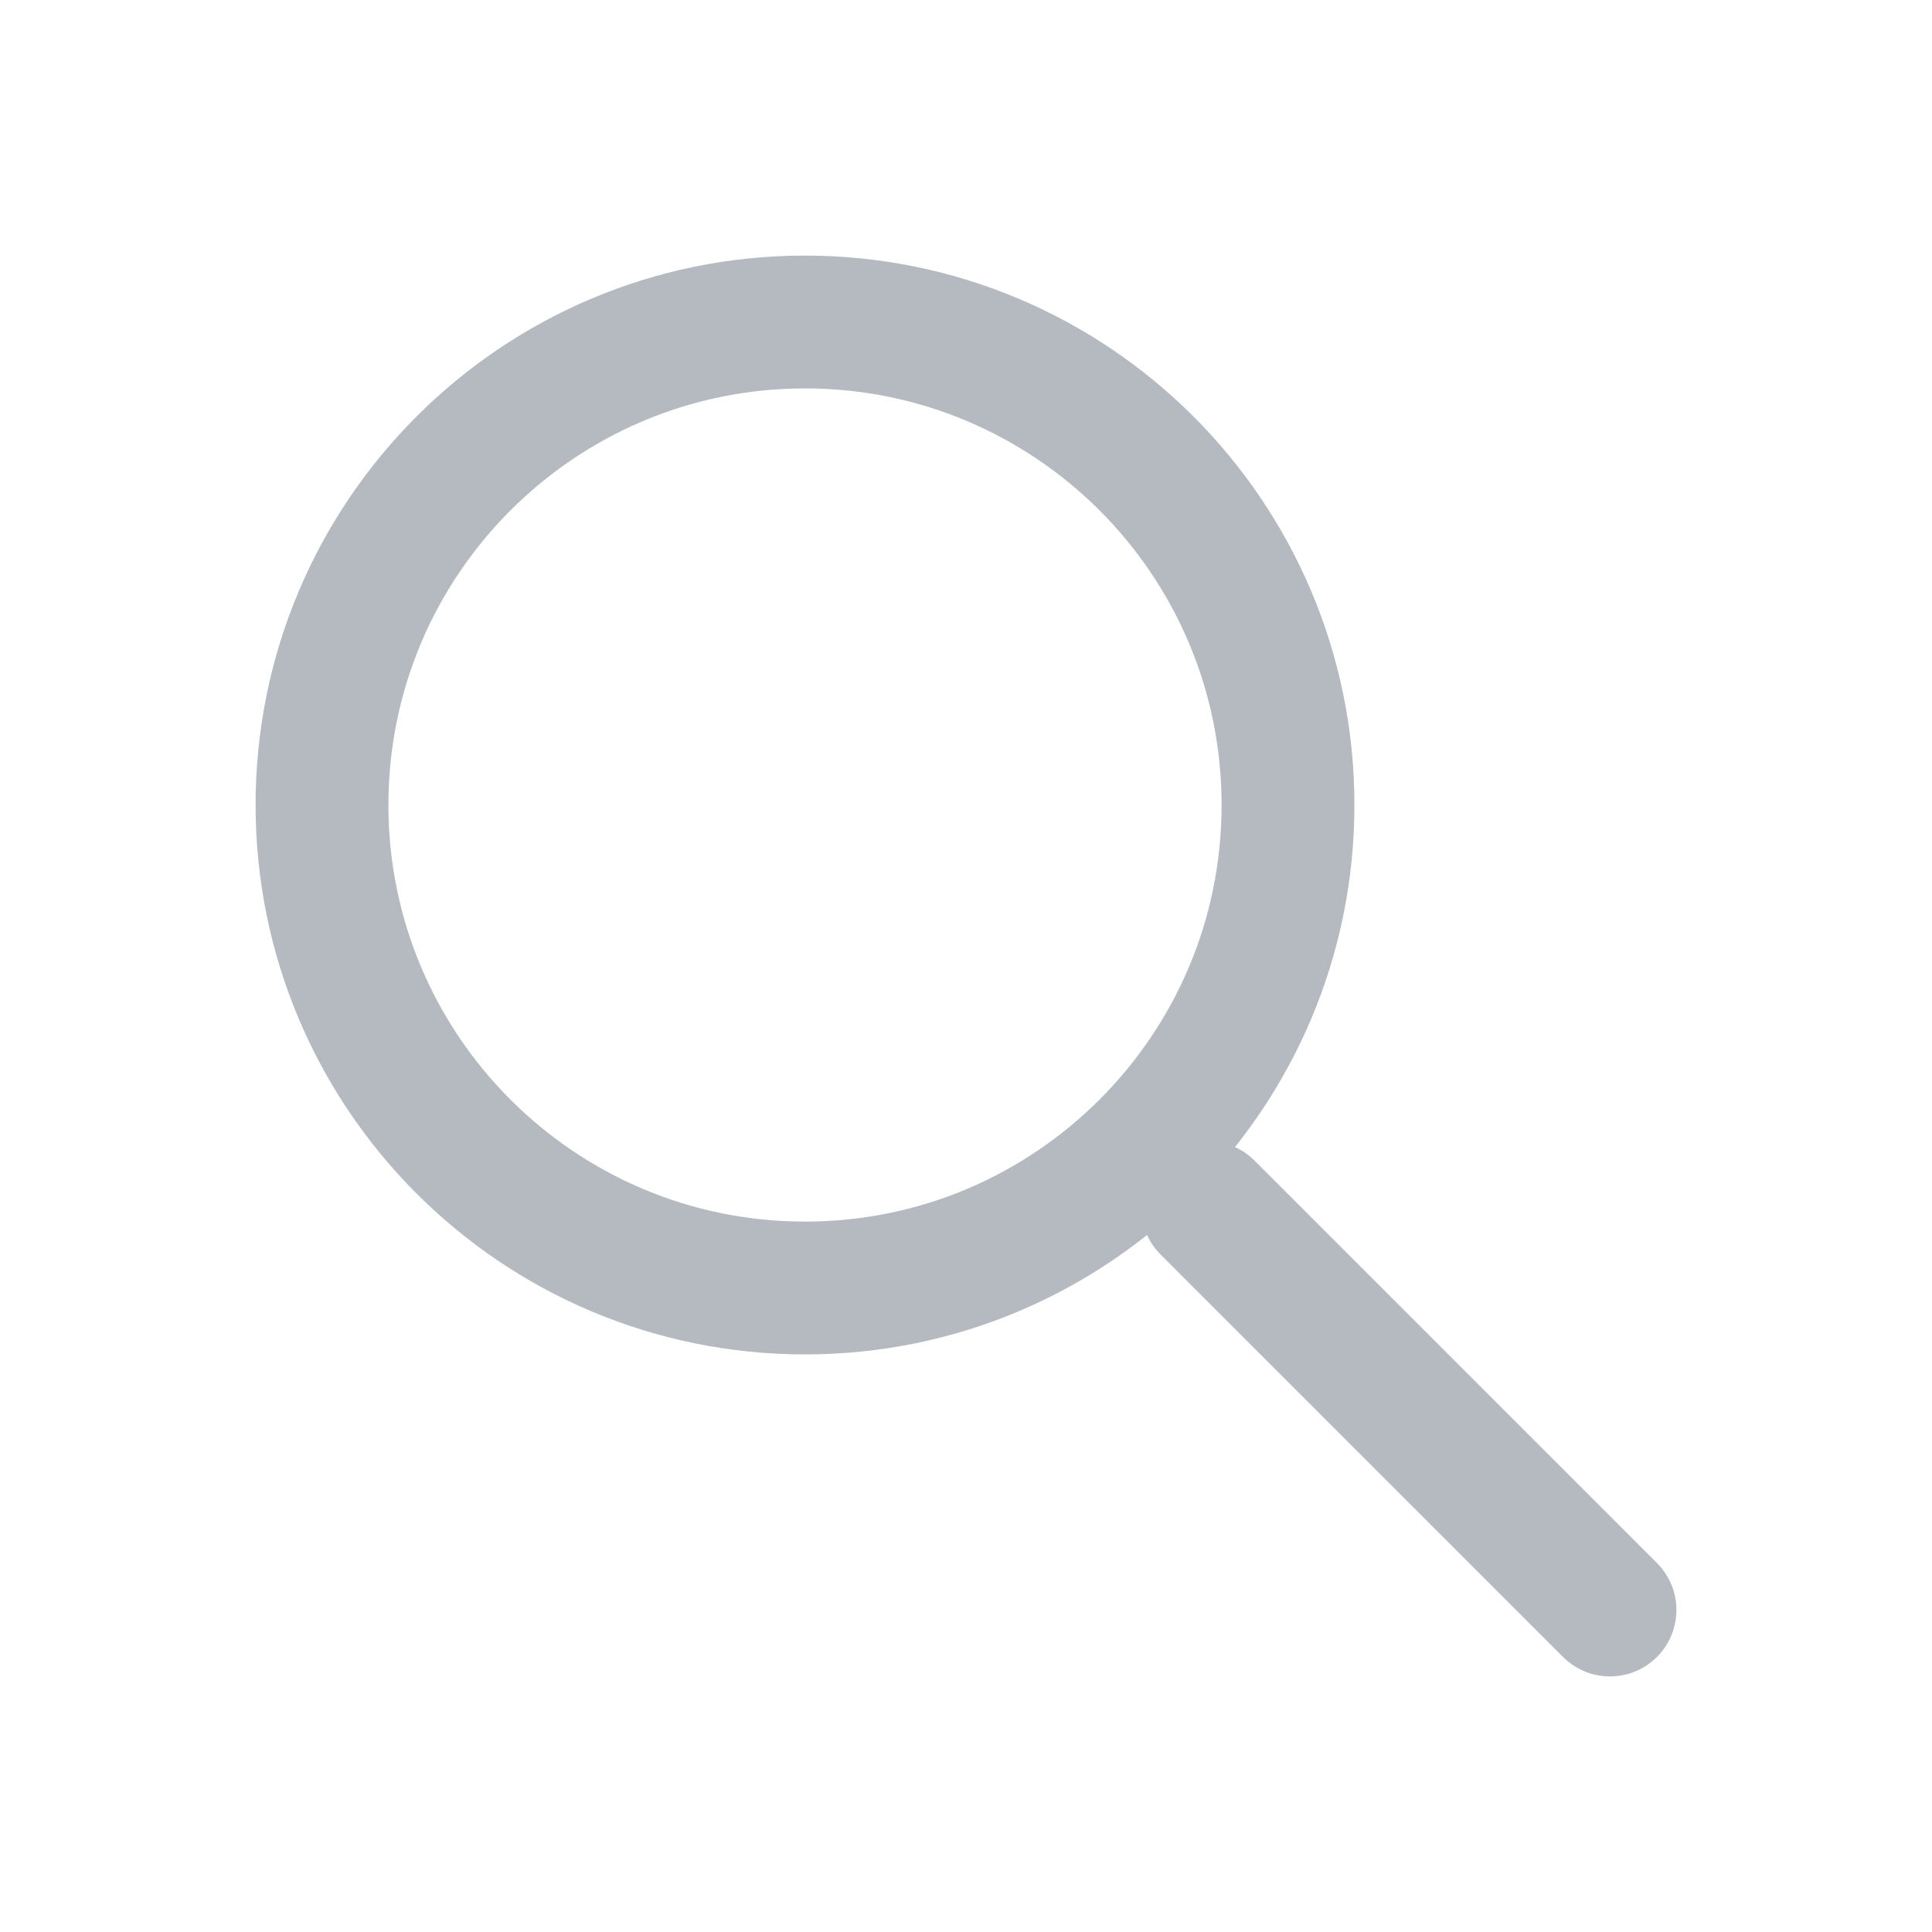
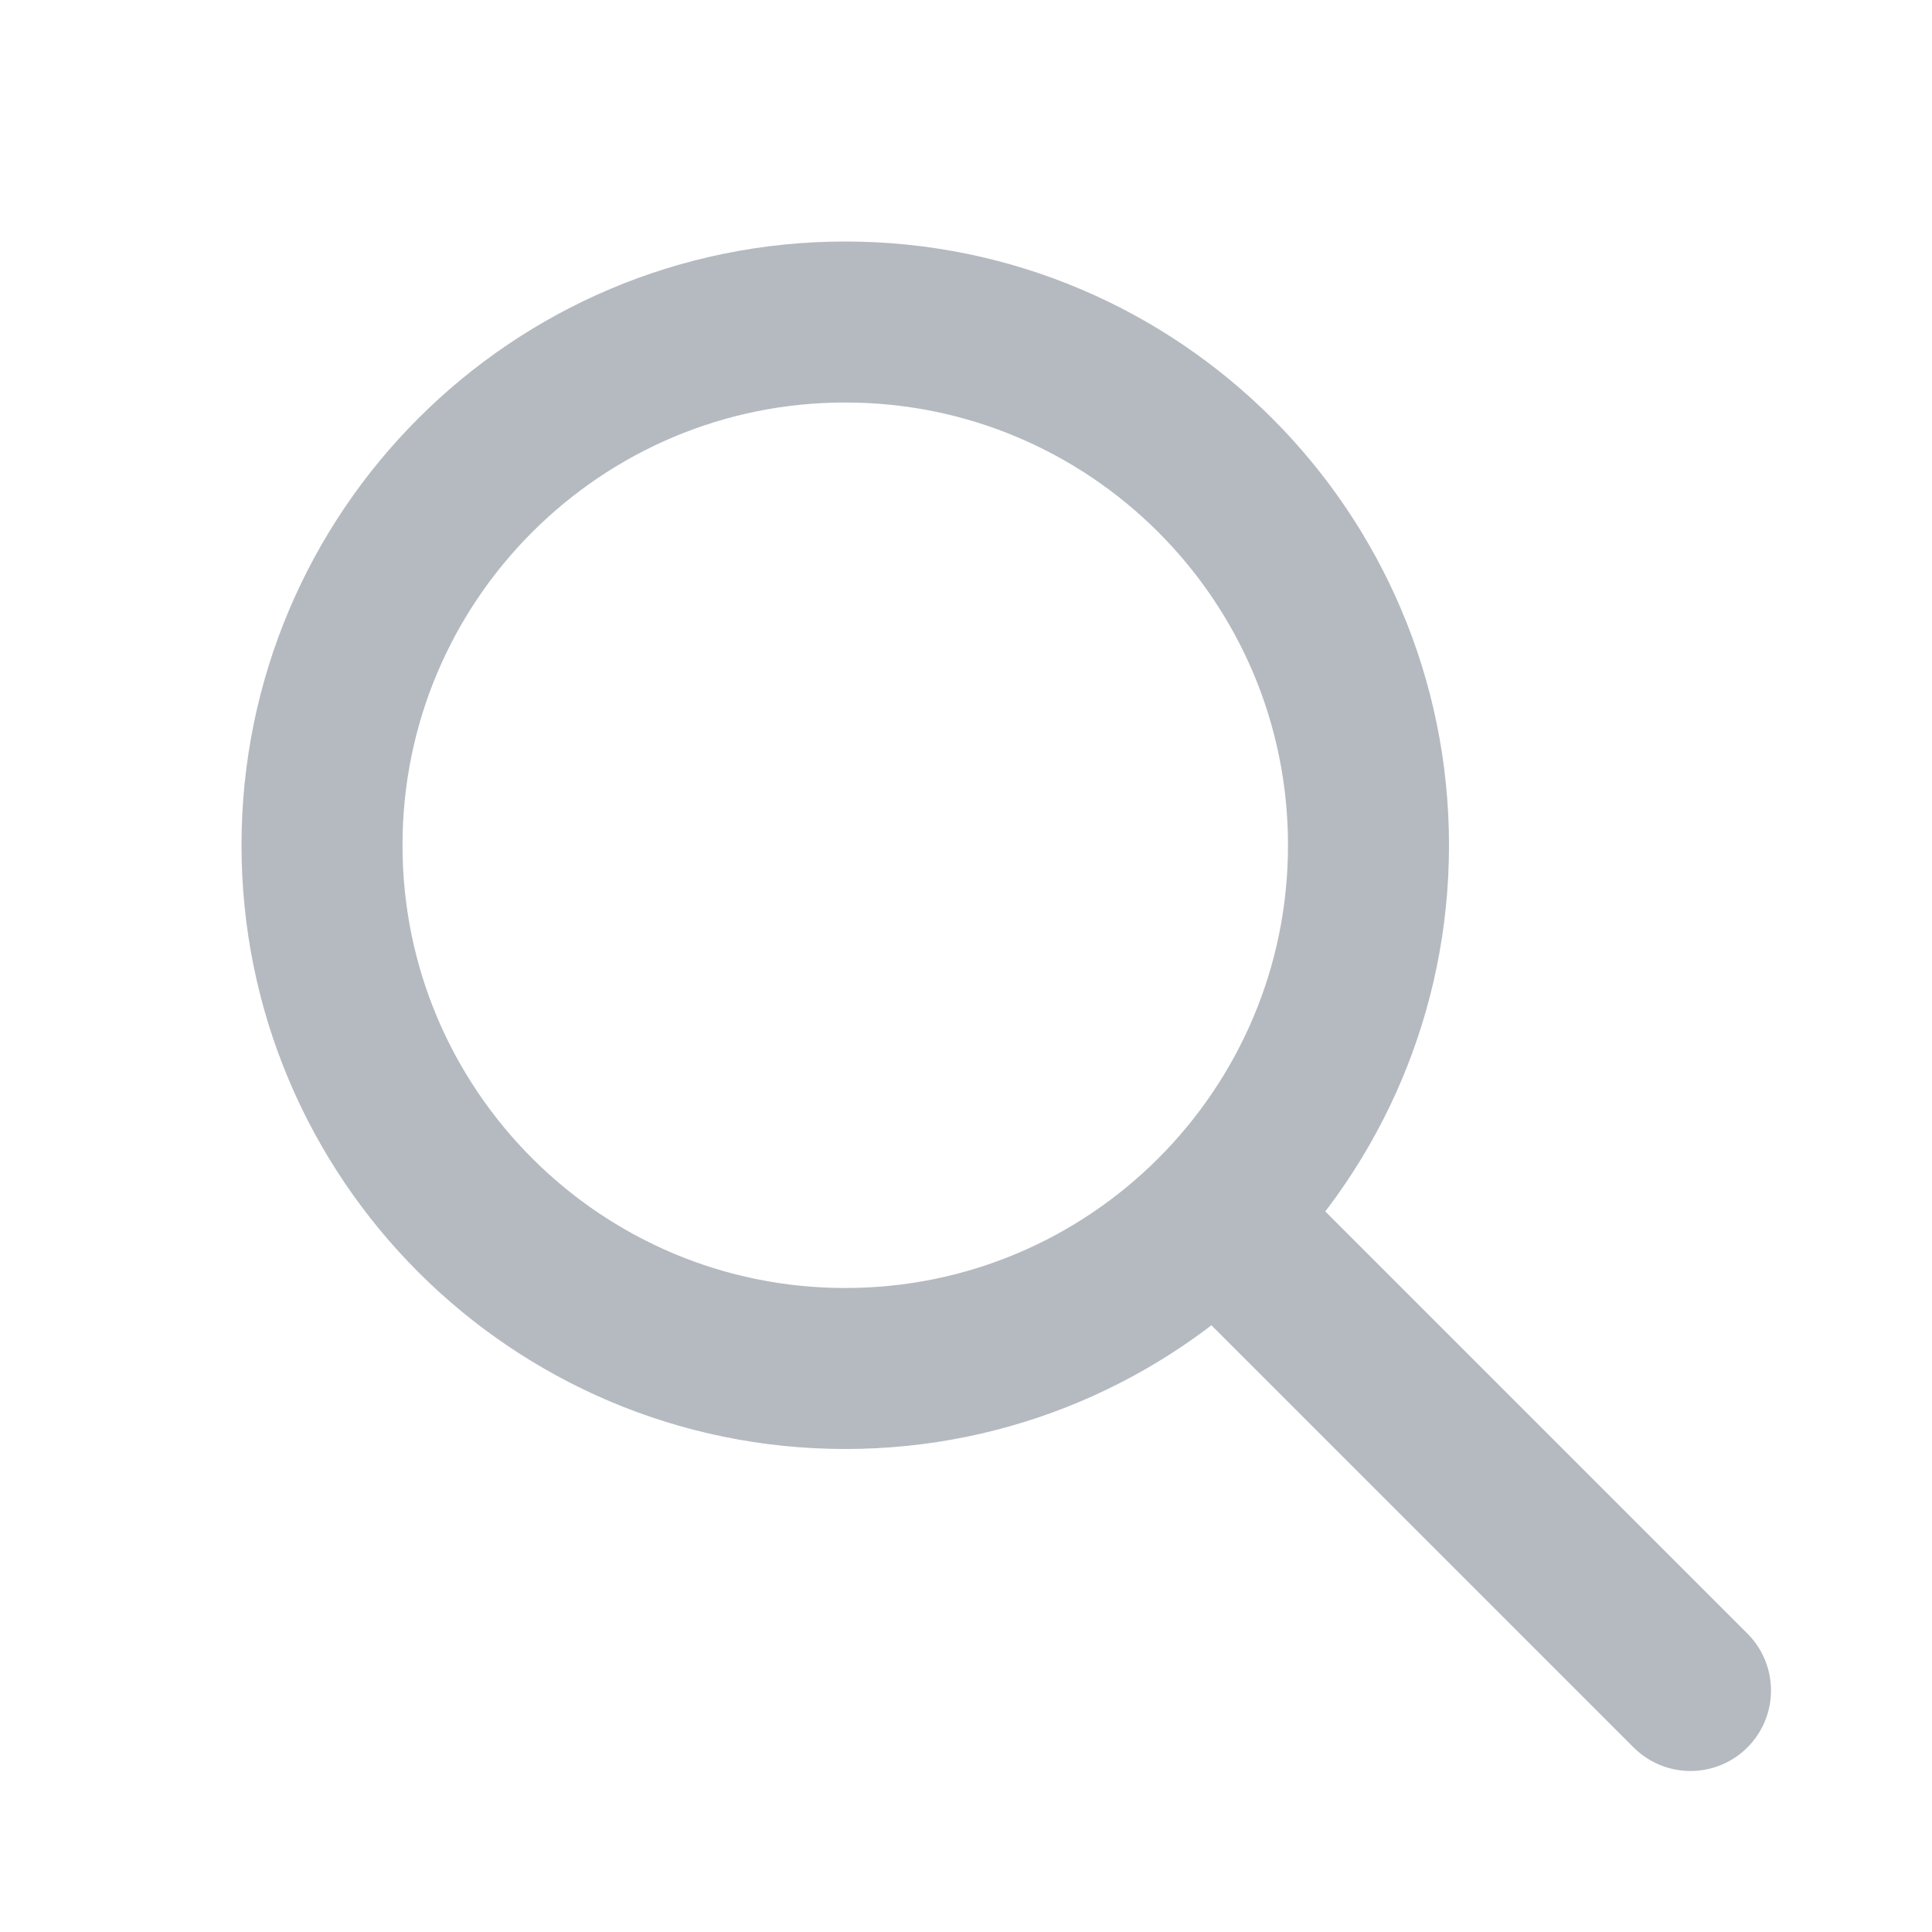
<svg xmlns="http://www.w3.org/2000/svg" viewBox="0 0 24 24">
-   <path d="M10 4a6 6 0 1 0 0 12a6 6 0 0 0 0-12 M15 15l5 5" fill="none" stroke="#B5BAC1" stroke-width="1.65" stroke-linecap="round" stroke-linejoin="round" />
+   <path d="M10.5 17a6.5 6.5 0 1 0 0-13 6.5 6.5 0 0 0 0 13M15.5 15.5 21 21" fill="none" stroke="#B5BAC1" stroke-width="2" stroke-linecap="round" stroke-linejoin="round" />
</svg>
